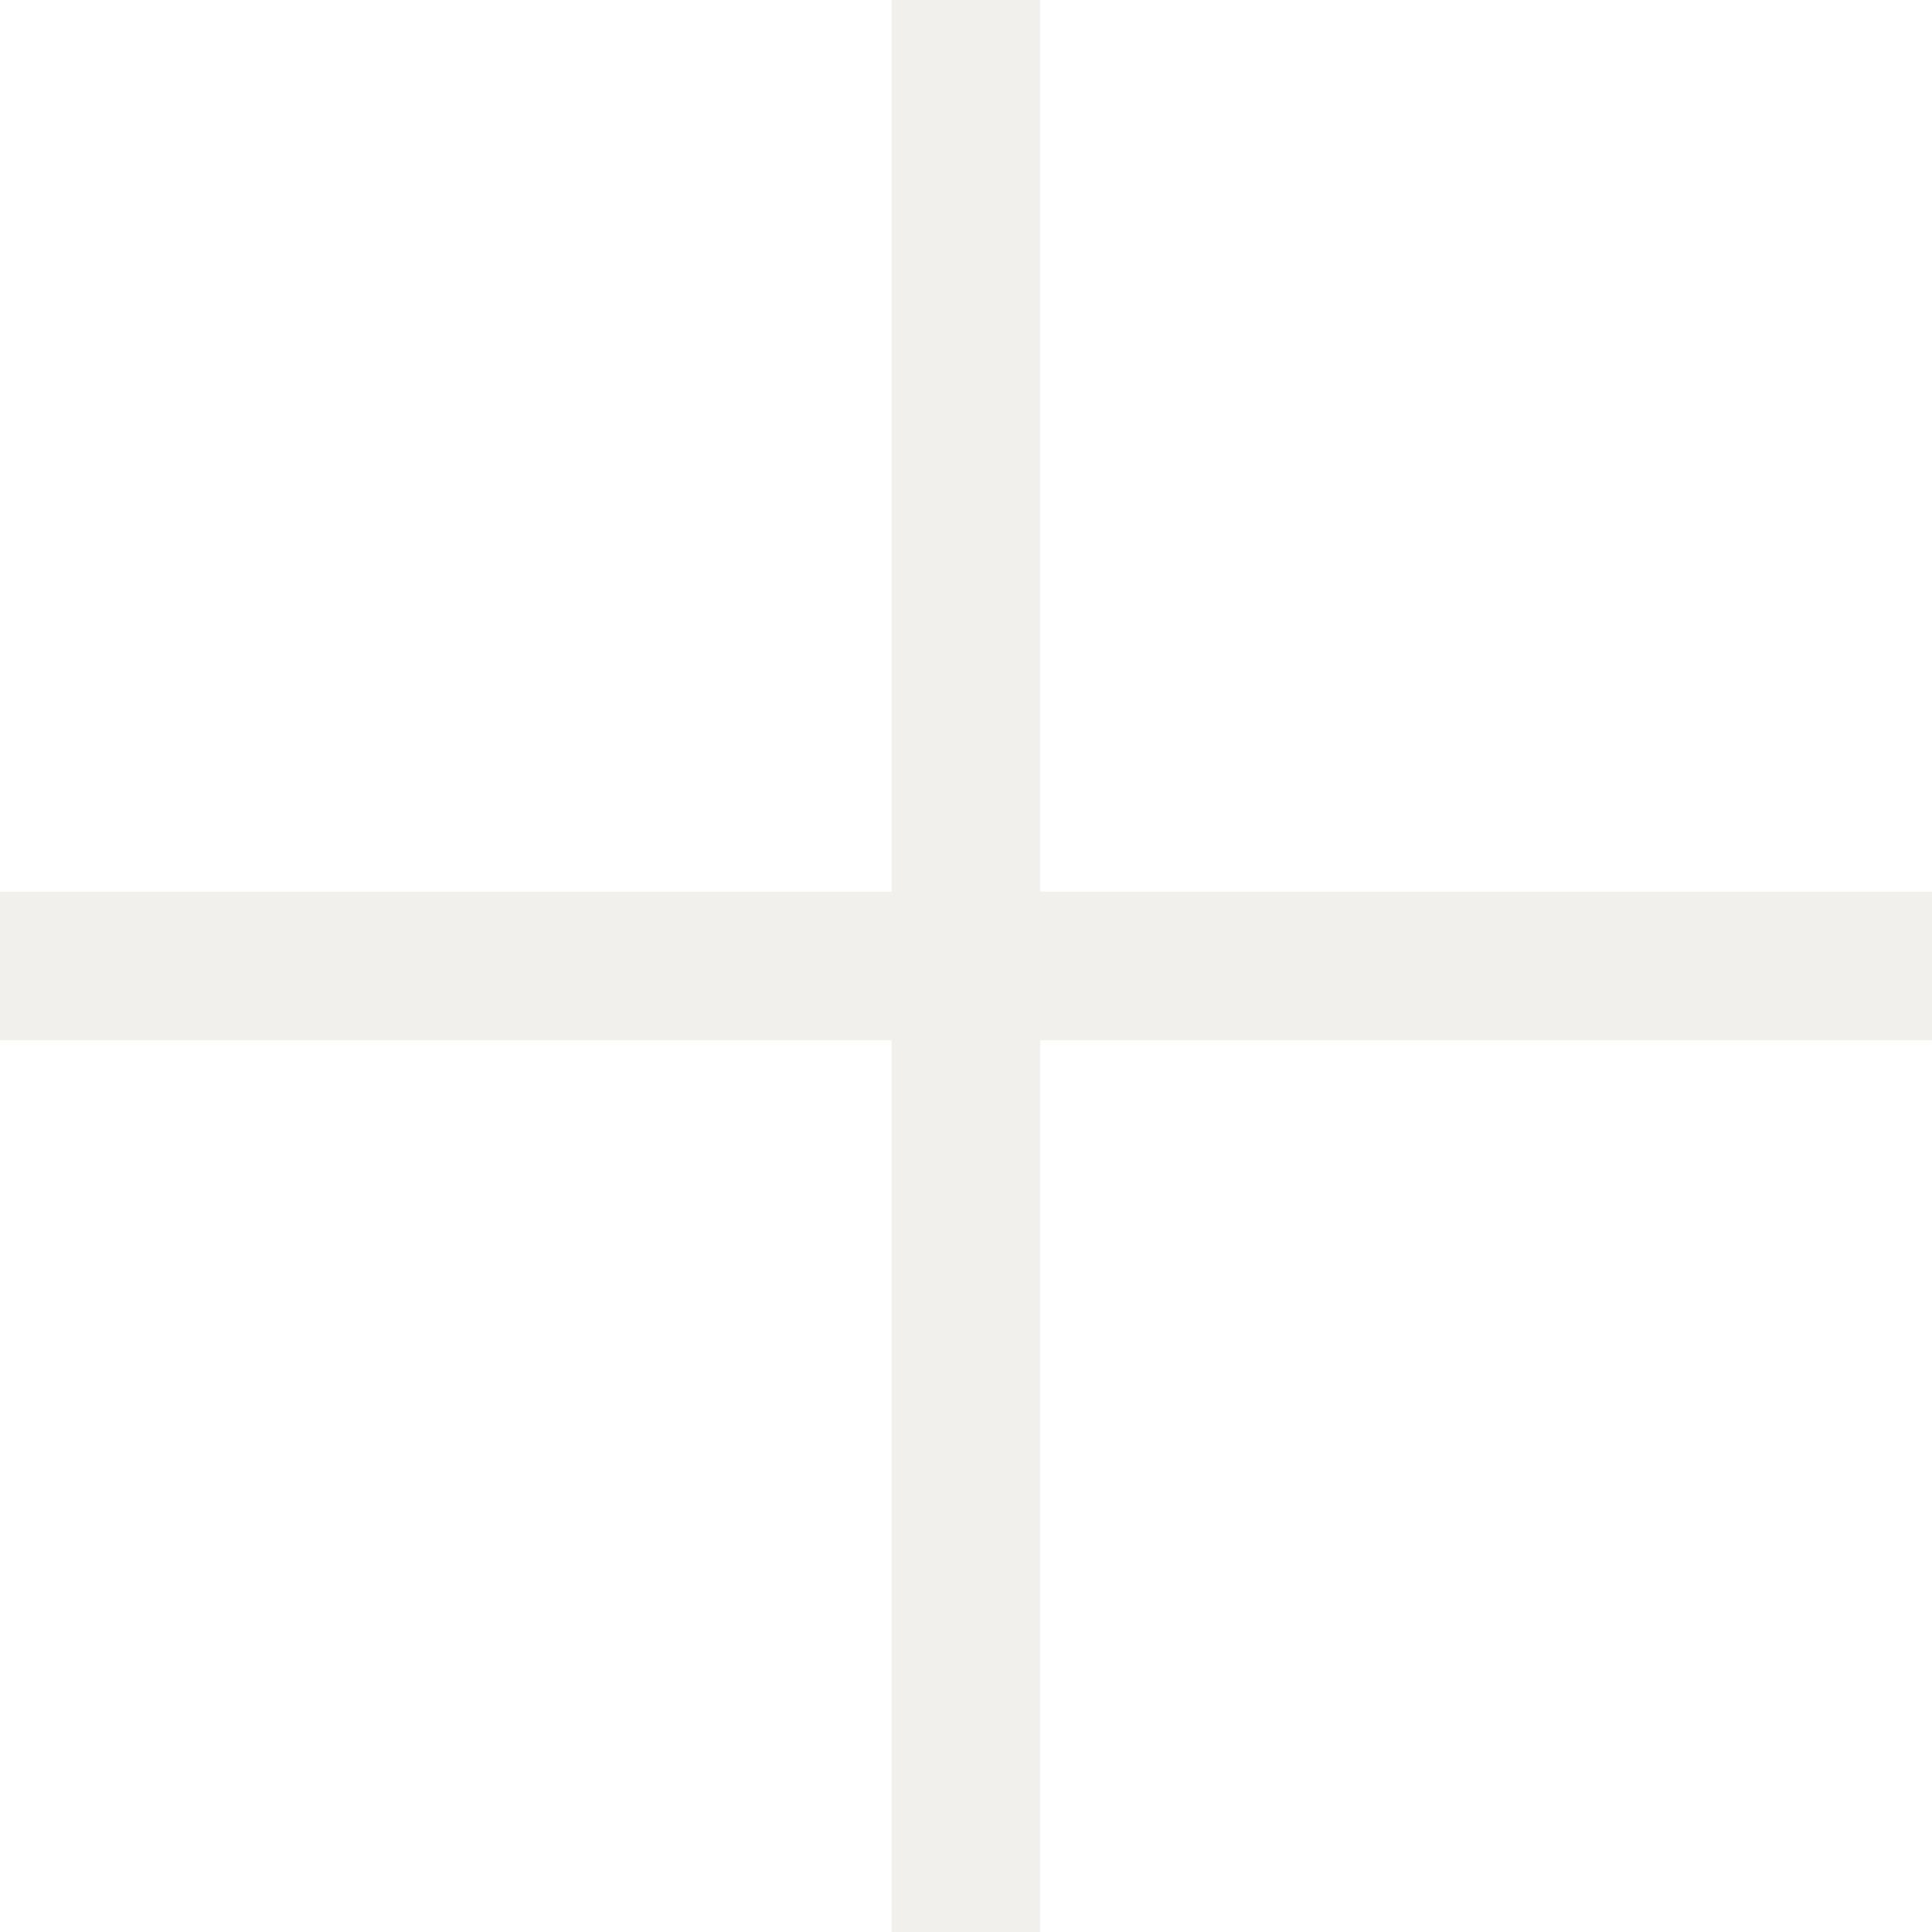
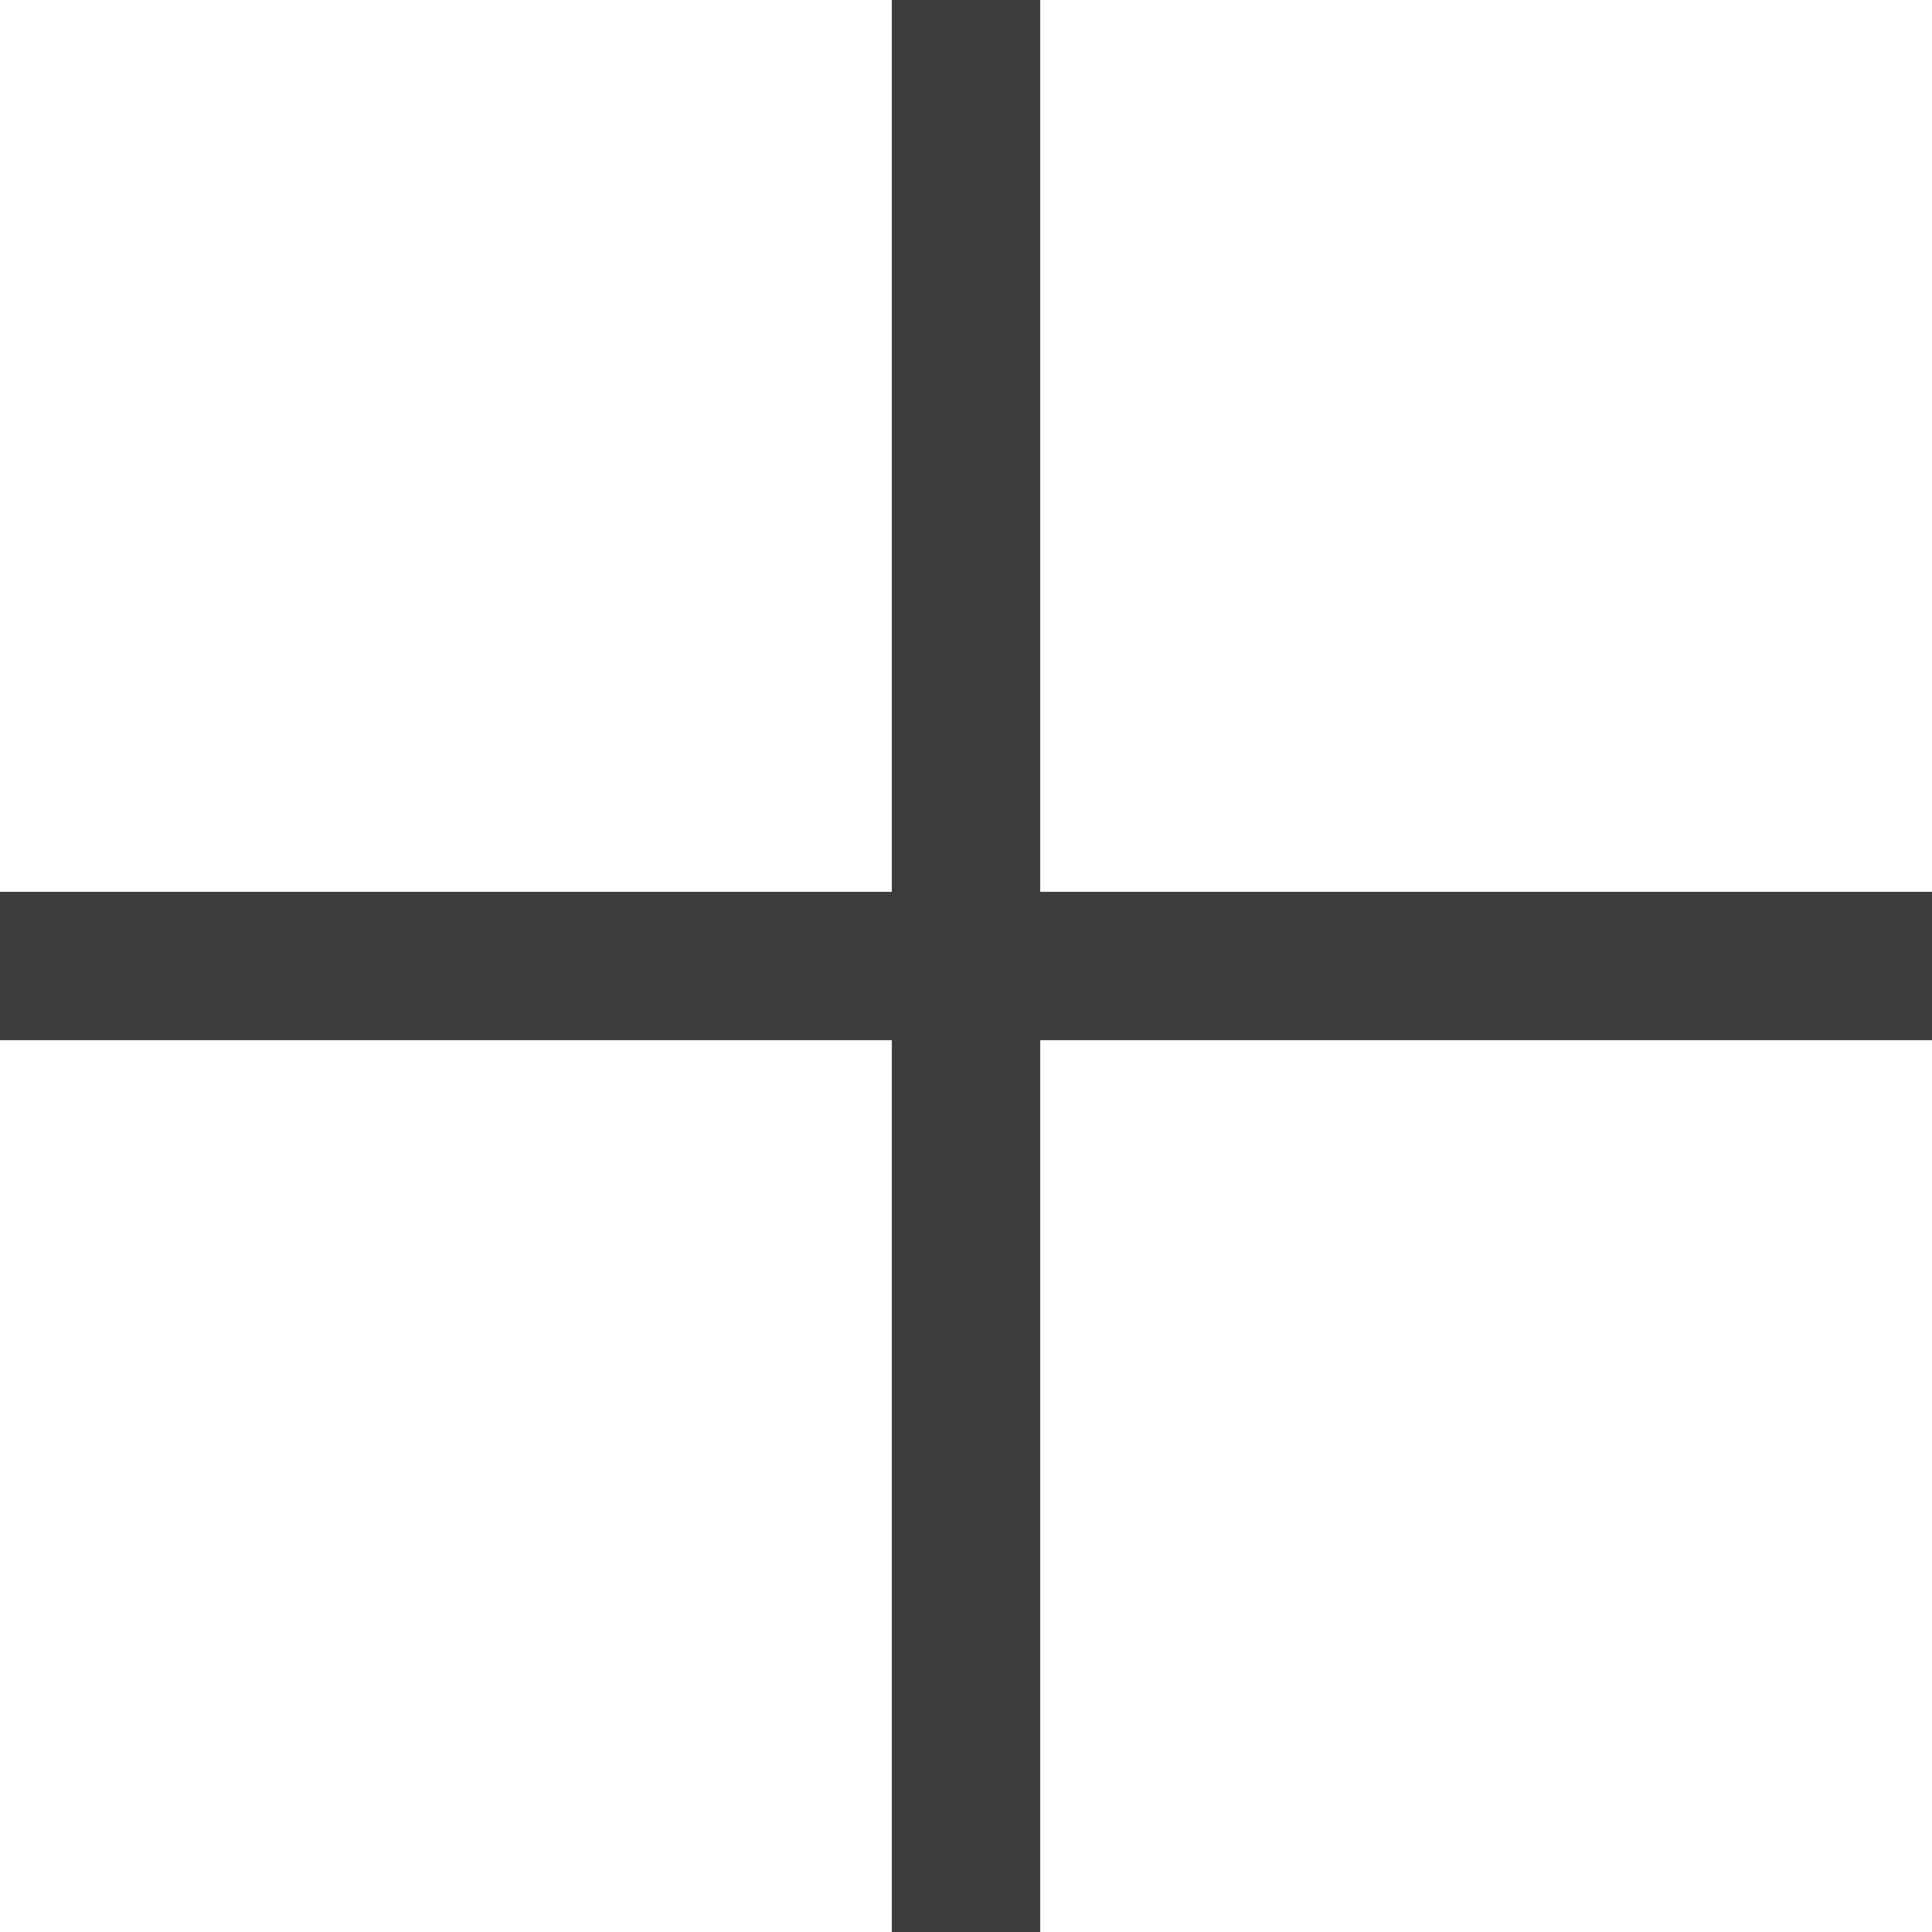
<svg xmlns="http://www.w3.org/2000/svg" width="18" height="18" viewBox="0 0 18 18" fill="none">
-   <path d="M0 9.692V8.308H8.308V0H9.692V8.308H18V9.692H9.692V18H8.308V9.692H0Z" fill="#F1F0EC" />
+   <path d="M0 9.692V8.308H8.308V0H9.692V8.308H18V9.692H9.692V18H8.308V9.692H0Z" fill="#3C3C3C" />
</svg>
